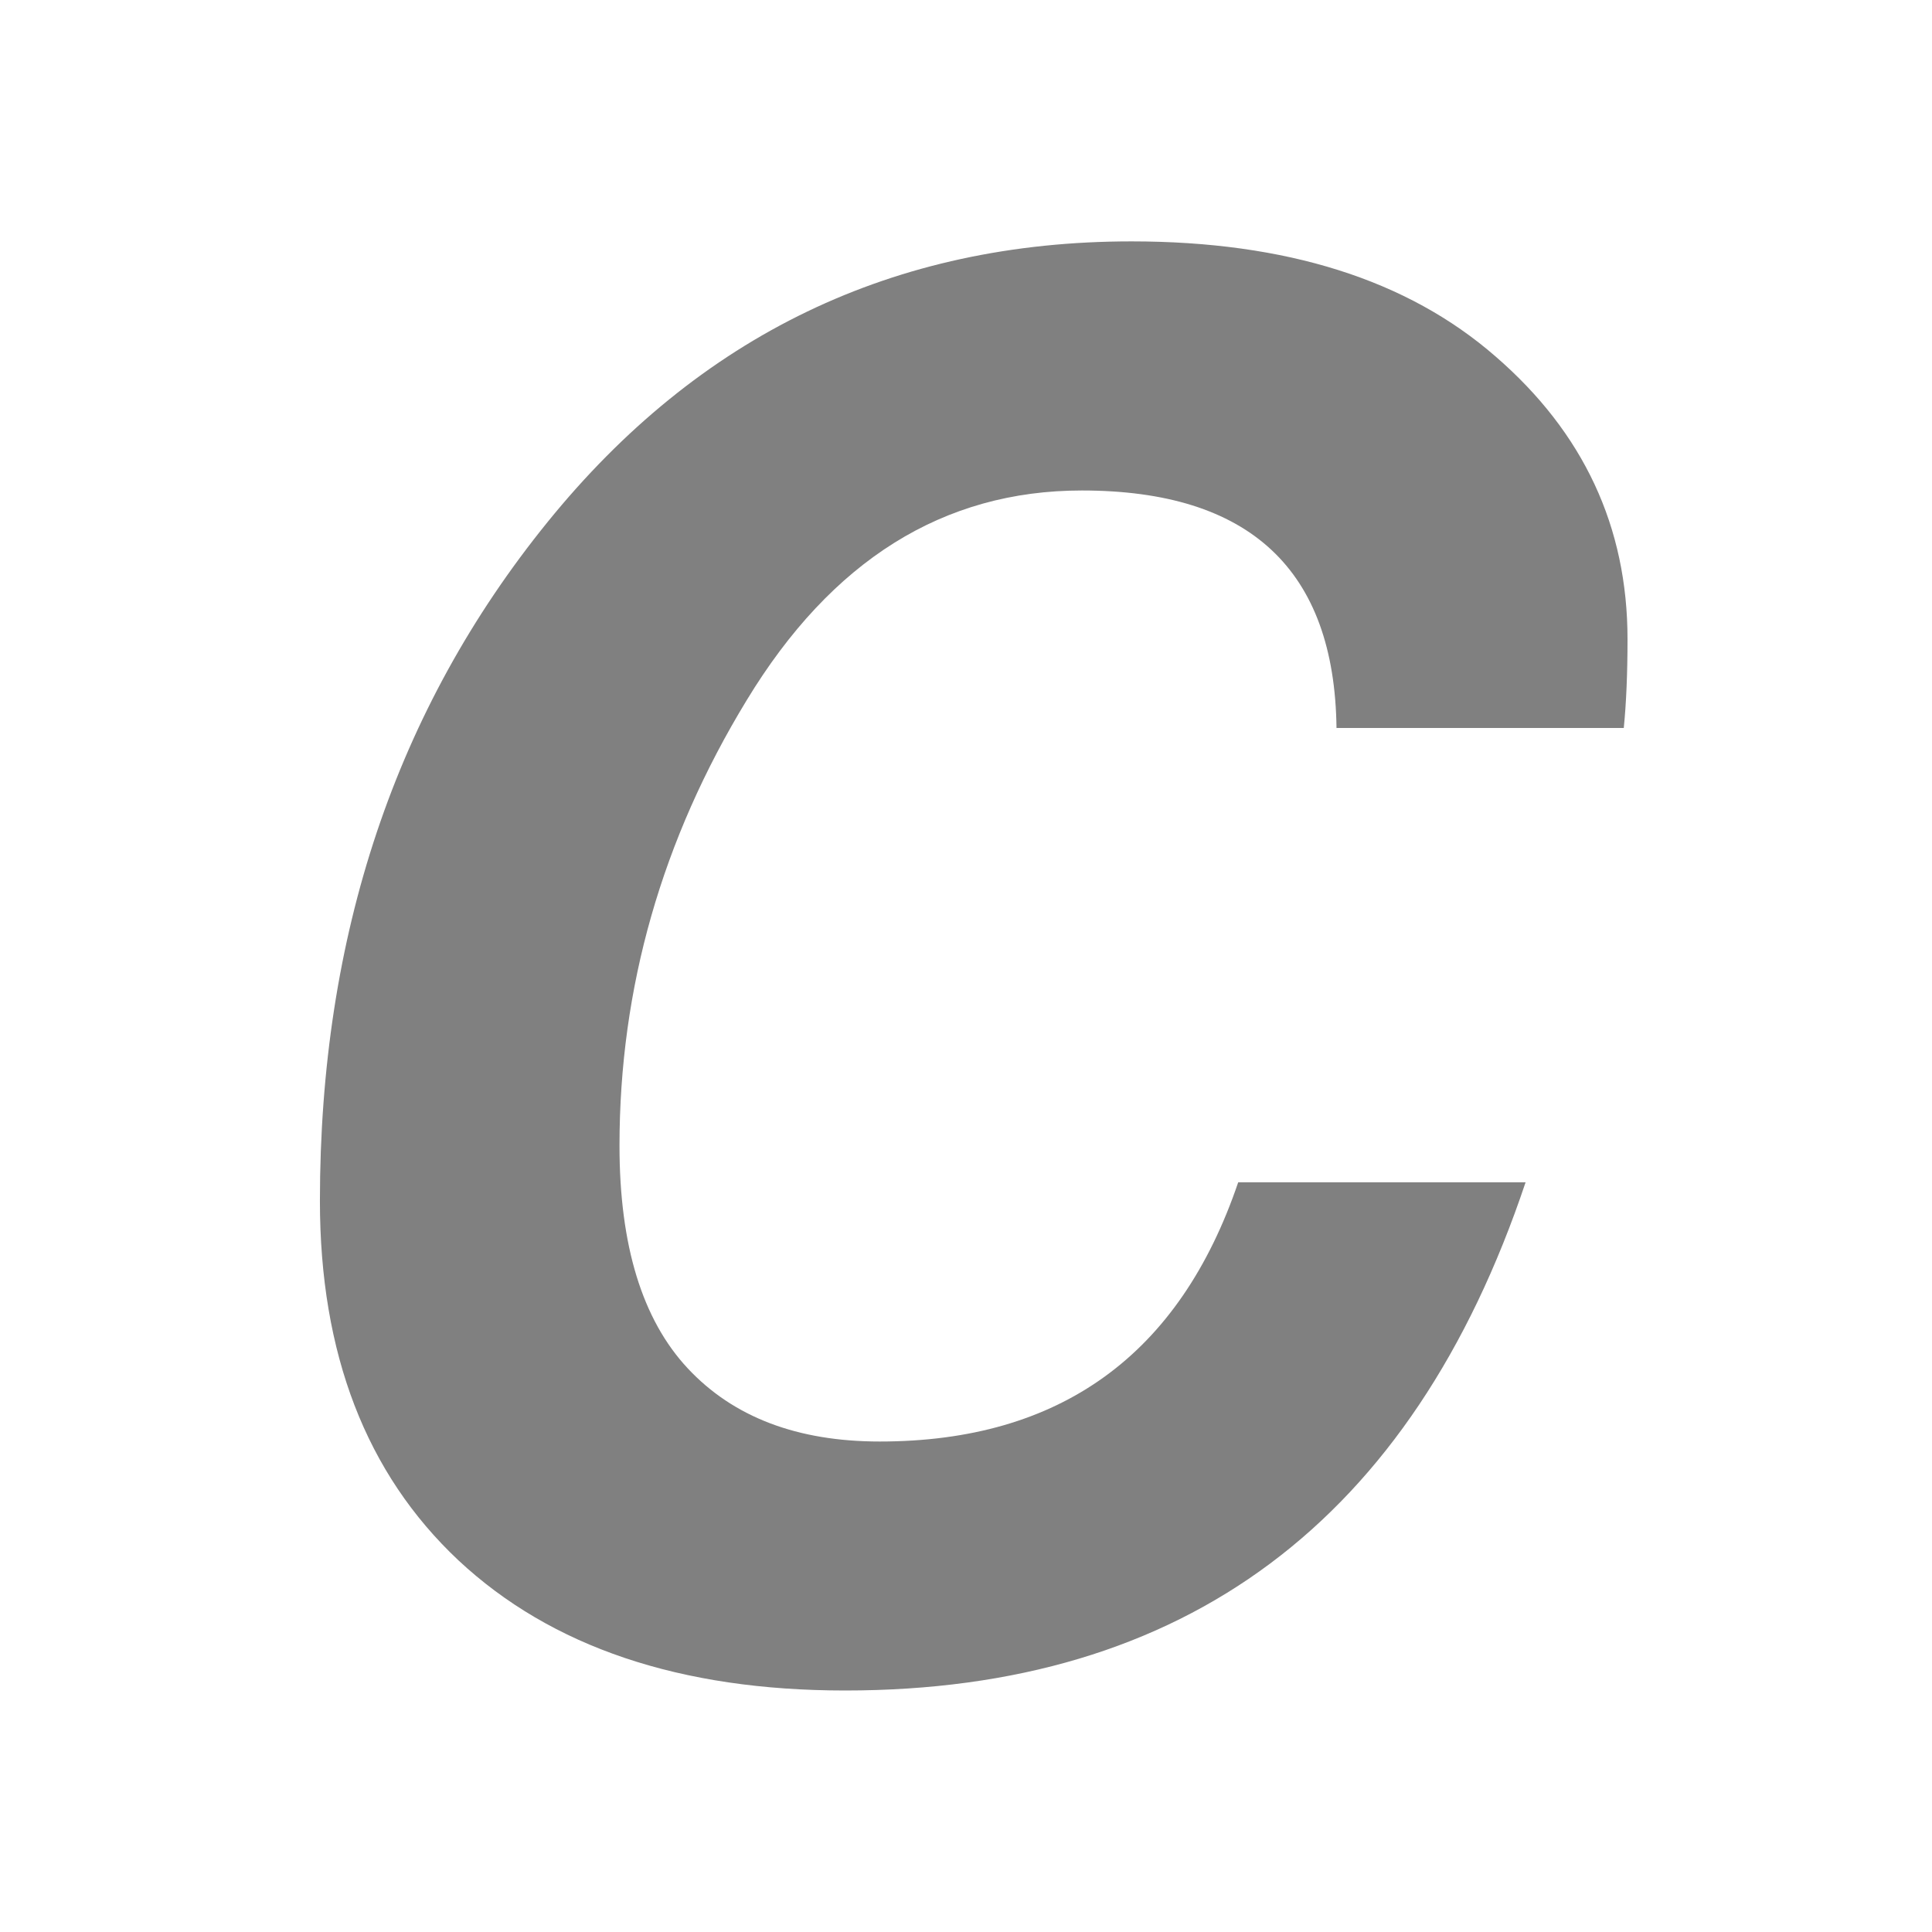
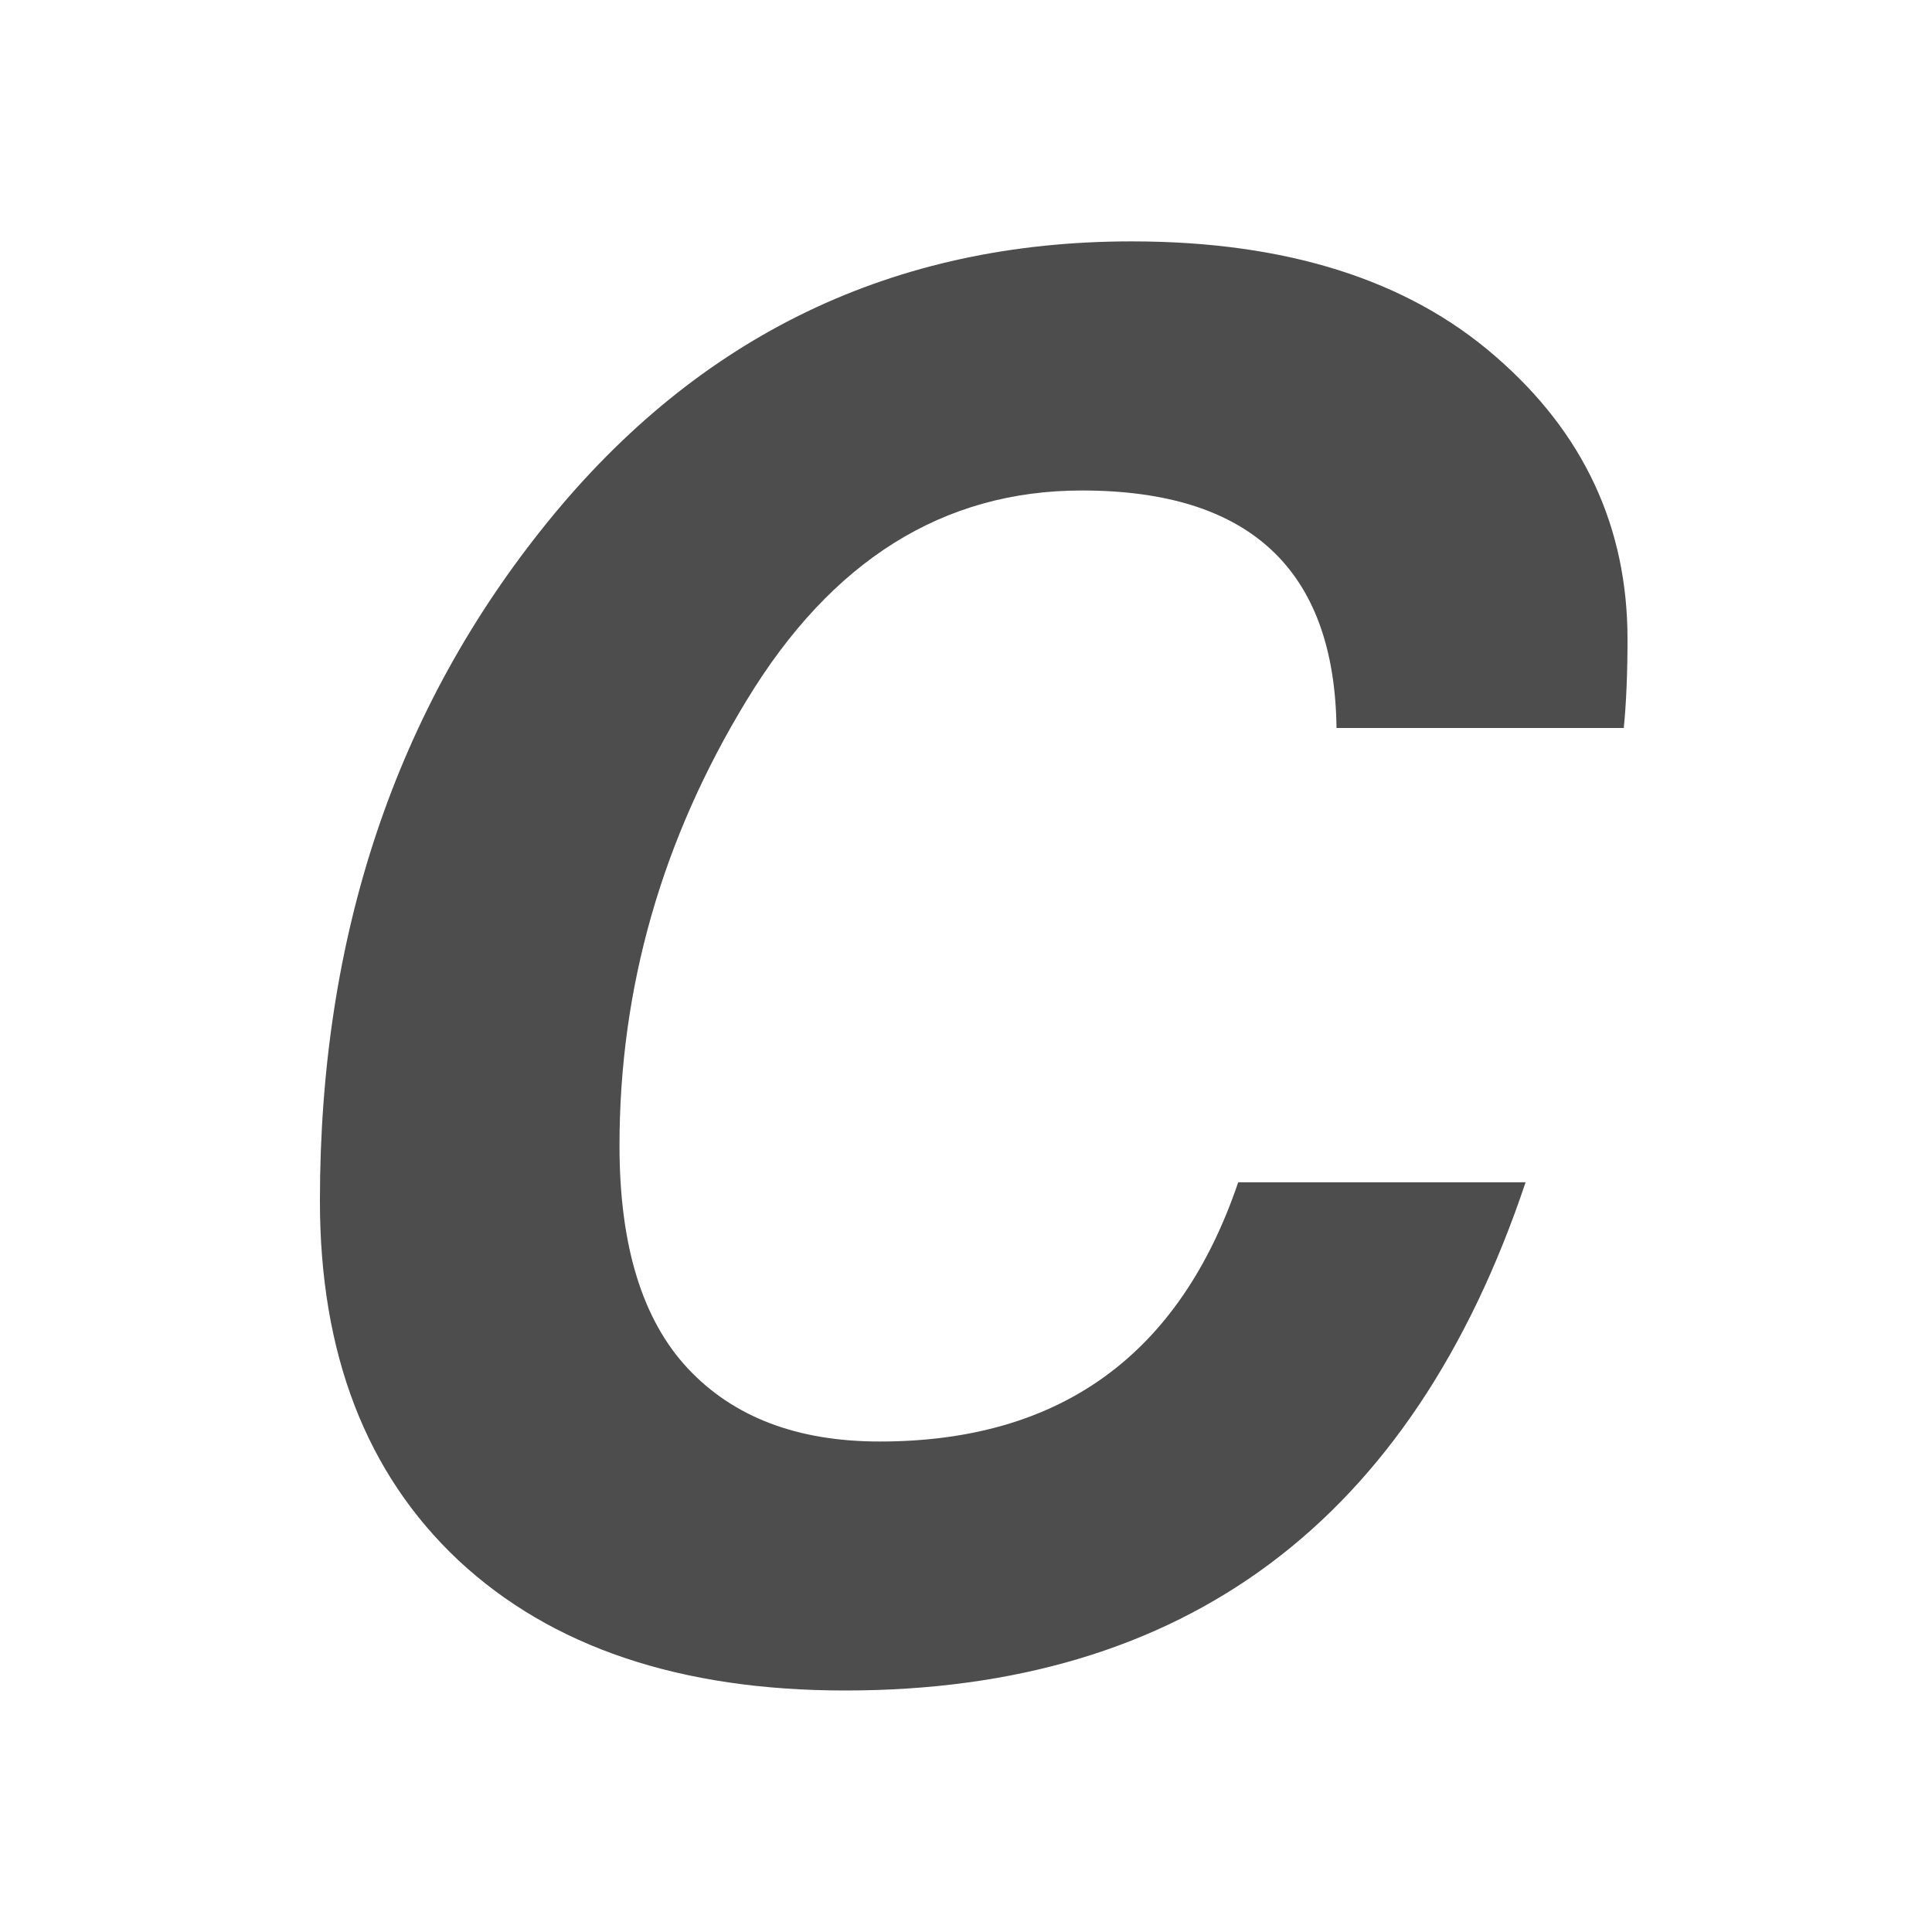
<svg xmlns="http://www.w3.org/2000/svg" width="16" height="16" version="1.1">
  <g transform="translate(-297.0006,15)">
-     <path d="m308.069-8.969q-0.023-1.969-2.109-1.969-1.721 0-2.775 1.736-1.054 1.729-1.054 3.69 0 1.24 0.566 1.845 0.566 0.605 1.589 0.605 2.24 0 2.969-2.147h2.38q-1.411 4.209-5.636 4.209-2.047 0-3.202-1.078-1.147-1.078-1.147-2.977 0-3.295 1.884-5.62 1.884-2.326 4.837-2.326 1.922 0 3.015 0.953 1.093 0.946 1.093 2.341 0 0.426-0.031 0.736h-2.38z" style="fill:#808080" />
+     <path d="m308.069-8.969q-0.023-1.969-2.109-1.969-1.721 0-2.775 1.736-1.054 1.729-1.054 3.69 0 1.24 0.566 1.845 0.566 0.605 1.589 0.605 2.24 0 2.969-2.147h2.38q-1.411 4.209-5.636 4.209-2.047 0-3.202-1.078-1.147-1.078-1.147-2.977 0-3.295 1.884-5.62 1.884-2.326 4.837-2.326 1.922 0 3.015 0.953 1.093 0.946 1.093 2.341 0 0.426-0.031 0.736h-2.38z" style="fill:#4d4d4d" />
  </g>
</svg>
